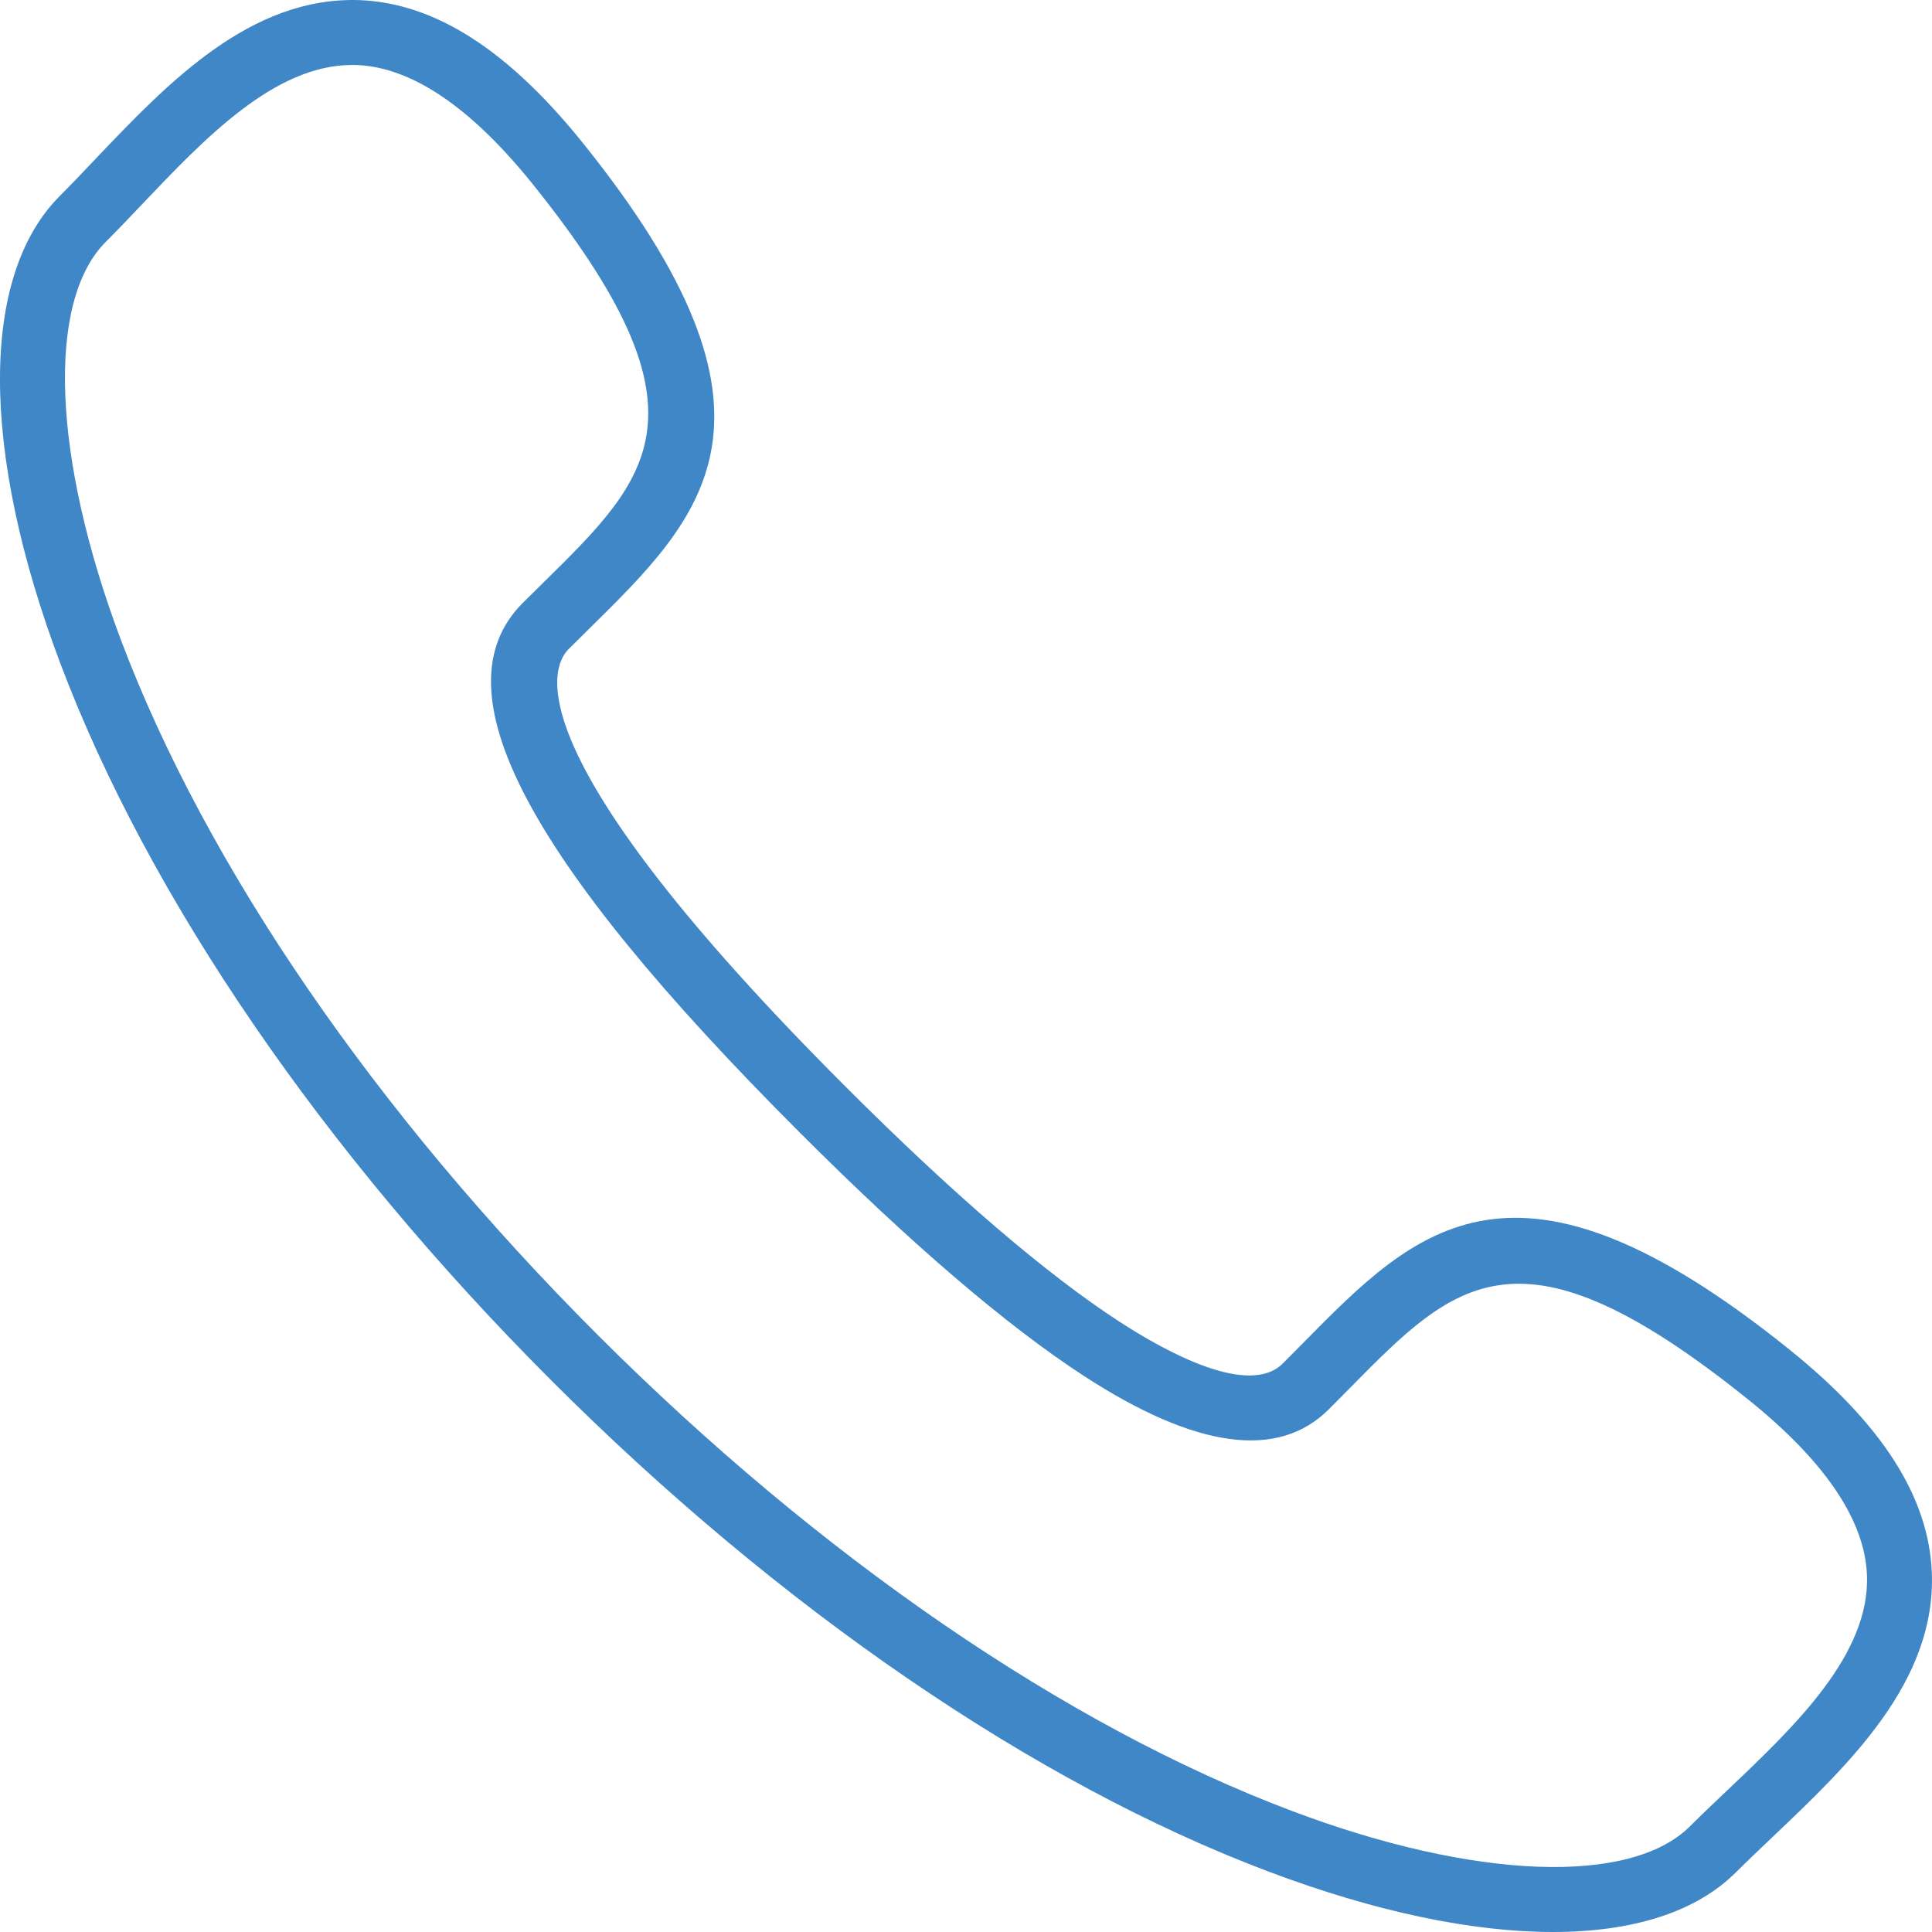
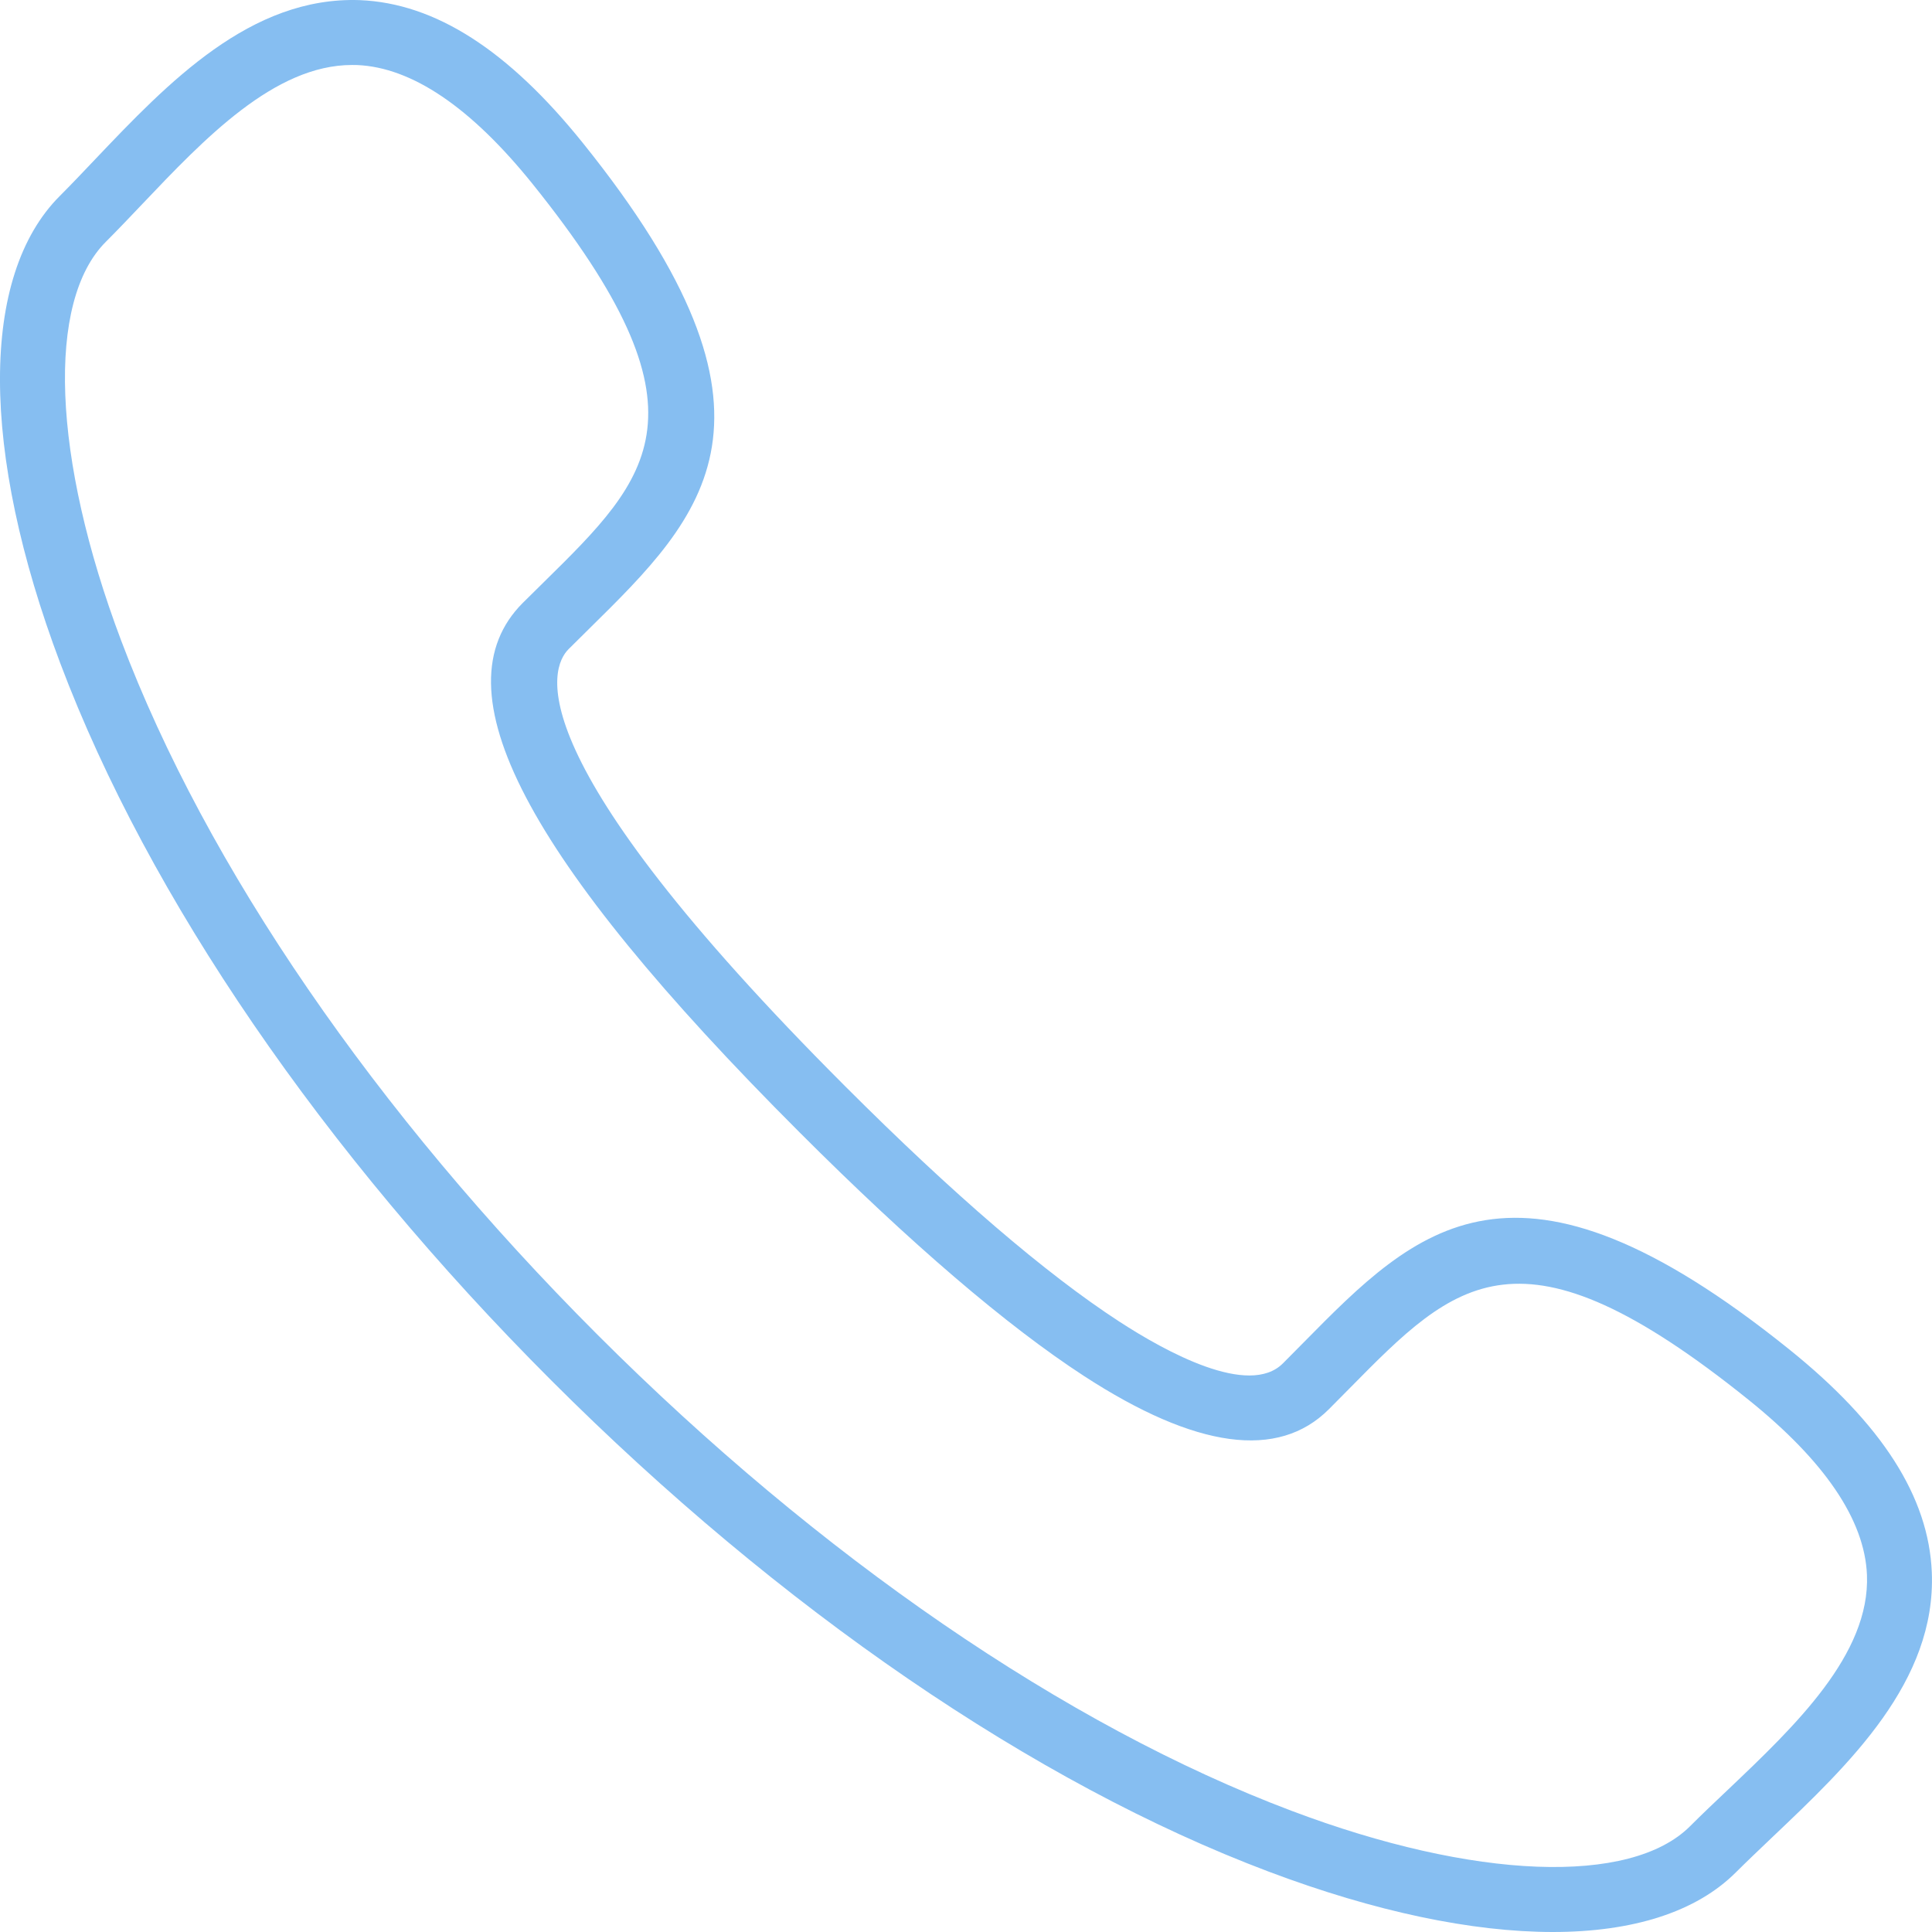
<svg xmlns="http://www.w3.org/2000/svg" version="1.1" id="Capa_1" x="0px" y="0px" viewBox="0 0 29.731 29.731" style="enable-background:new 0 0 29.731 29.731;" xml:space="preserve">
  <g>
-     <path style="fill:#3F87C7;" d="M23.895,29.731c-1.237,0-2.731-0.31-4.374-0.93c-3.602-1.358-7.521-4.042-11.035-7.556   c-3.515-3.515-6.199-7.435-7.558-11.037C-0.307,6.933-0.31,4.245,0.921,3.015c0.177-0.177,0.357-0.367,0.543-0.563   c1.123-1.181,2.392-2.51,4.074-2.45C6.697,0.05,7.82,0.77,8.97,2.201c3.398,4.226,1.866,5.732,0.093,7.478l-0.313,0.31   c-0.29,0.29-0.838,1.633,4.26,6.731c1.664,1.664,3.083,2.882,4.217,3.619c0.714,0.464,1.991,1.166,2.515,0.642l0.315-0.318   c1.744-1.769,3.25-3.296,7.473,0.099c1.431,1.15,2.15,2.272,2.198,3.433c0.069,1.681-1.27,2.953-2.452,4.075   c-0.195,0.186-0.385,0.366-0.562,0.542C26.103,29.424,25.126,29.731,23.895,29.731z M5.418,1C4.223,1,3.144,2.136,2.189,3.141   C1.997,3.343,1.811,3.539,1.628,3.722C0.711,4.638,0.804,7.045,1.864,9.856c1.31,3.472,3.913,7.266,7.33,10.683   c3.416,3.415,7.208,6.018,10.681,7.327c2.811,1.062,5.218,1.152,6.133,0.237c0.183-0.183,0.379-0.369,0.581-0.56   c1.027-0.976,2.192-2.082,2.141-3.309c-0.035-0.843-0.649-1.75-1.825-2.695c-3.519-2.83-4.503-1.831-6.135-0.176l-0.32,0.323   c-0.78,0.781-2.047,0.608-3.767-0.51c-1.193-0.776-2.667-2.038-4.379-3.751c-4.231-4.23-5.584-6.819-4.26-8.146l0.319-0.315   c1.659-1.632,2.66-2.617-0.171-6.138C7.245,1.651,6.339,1.037,5.496,1.001C5.47,1,5.444,1,5.418,1z" />
+     <path style="fill:#86bef1;" d="M23.895,29.731c-1.237,0-2.731-0.31-4.374-0.93c-3.602-1.358-7.521-4.042-11.035-7.556   c-3.515-3.515-6.199-7.435-7.558-11.037C-0.307,6.933-0.31,4.245,0.921,3.015c0.177-0.177,0.357-0.367,0.543-0.563   c1.123-1.181,2.392-2.51,4.074-2.45C6.697,0.05,7.82,0.77,8.97,2.201c3.398,4.226,1.866,5.732,0.093,7.478l-0.313,0.31   c-0.29,0.29-0.838,1.633,4.26,6.731c1.664,1.664,3.083,2.882,4.217,3.619c0.714,0.464,1.991,1.166,2.515,0.642l0.315-0.318   c1.744-1.769,3.25-3.296,7.473,0.099c1.431,1.15,2.15,2.272,2.198,3.433c0.069,1.681-1.27,2.953-2.452,4.075   c-0.195,0.186-0.385,0.366-0.562,0.542C26.103,29.424,25.126,29.731,23.895,29.731z M5.418,1C4.223,1,3.144,2.136,2.189,3.141   C1.997,3.343,1.811,3.539,1.628,3.722C0.711,4.638,0.804,7.045,1.864,9.856c1.31,3.472,3.913,7.266,7.33,10.683   c3.416,3.415,7.208,6.018,10.681,7.327c2.811,1.062,5.218,1.152,6.133,0.237c0.183-0.183,0.379-0.369,0.581-0.56   c1.027-0.976,2.192-2.082,2.141-3.309c-0.035-0.843-0.649-1.75-1.825-2.695c-3.519-2.83-4.503-1.831-6.135-0.176l-0.32,0.323   c-0.78,0.781-2.047,0.608-3.767-0.51c-1.193-0.776-2.667-2.038-4.379-3.751c-4.231-4.23-5.584-6.819-4.26-8.146l0.319-0.315   c1.659-1.632,2.66-2.617-0.171-6.138C7.245,1.651,6.339,1.037,5.496,1.001C5.47,1,5.444,1,5.418,1z" />
  </g>
  <g>
</g>
  <g>
</g>
  <g>
</g>
  <g>
</g>
  <g>
</g>
  <g>
</g>
  <g>
</g>
  <g>
</g>
  <g>
</g>
  <g>
</g>
  <g>
</g>
  <g>
</g>
  <g>
</g>
  <g>
</g>
  <g>
</g>
</svg>
